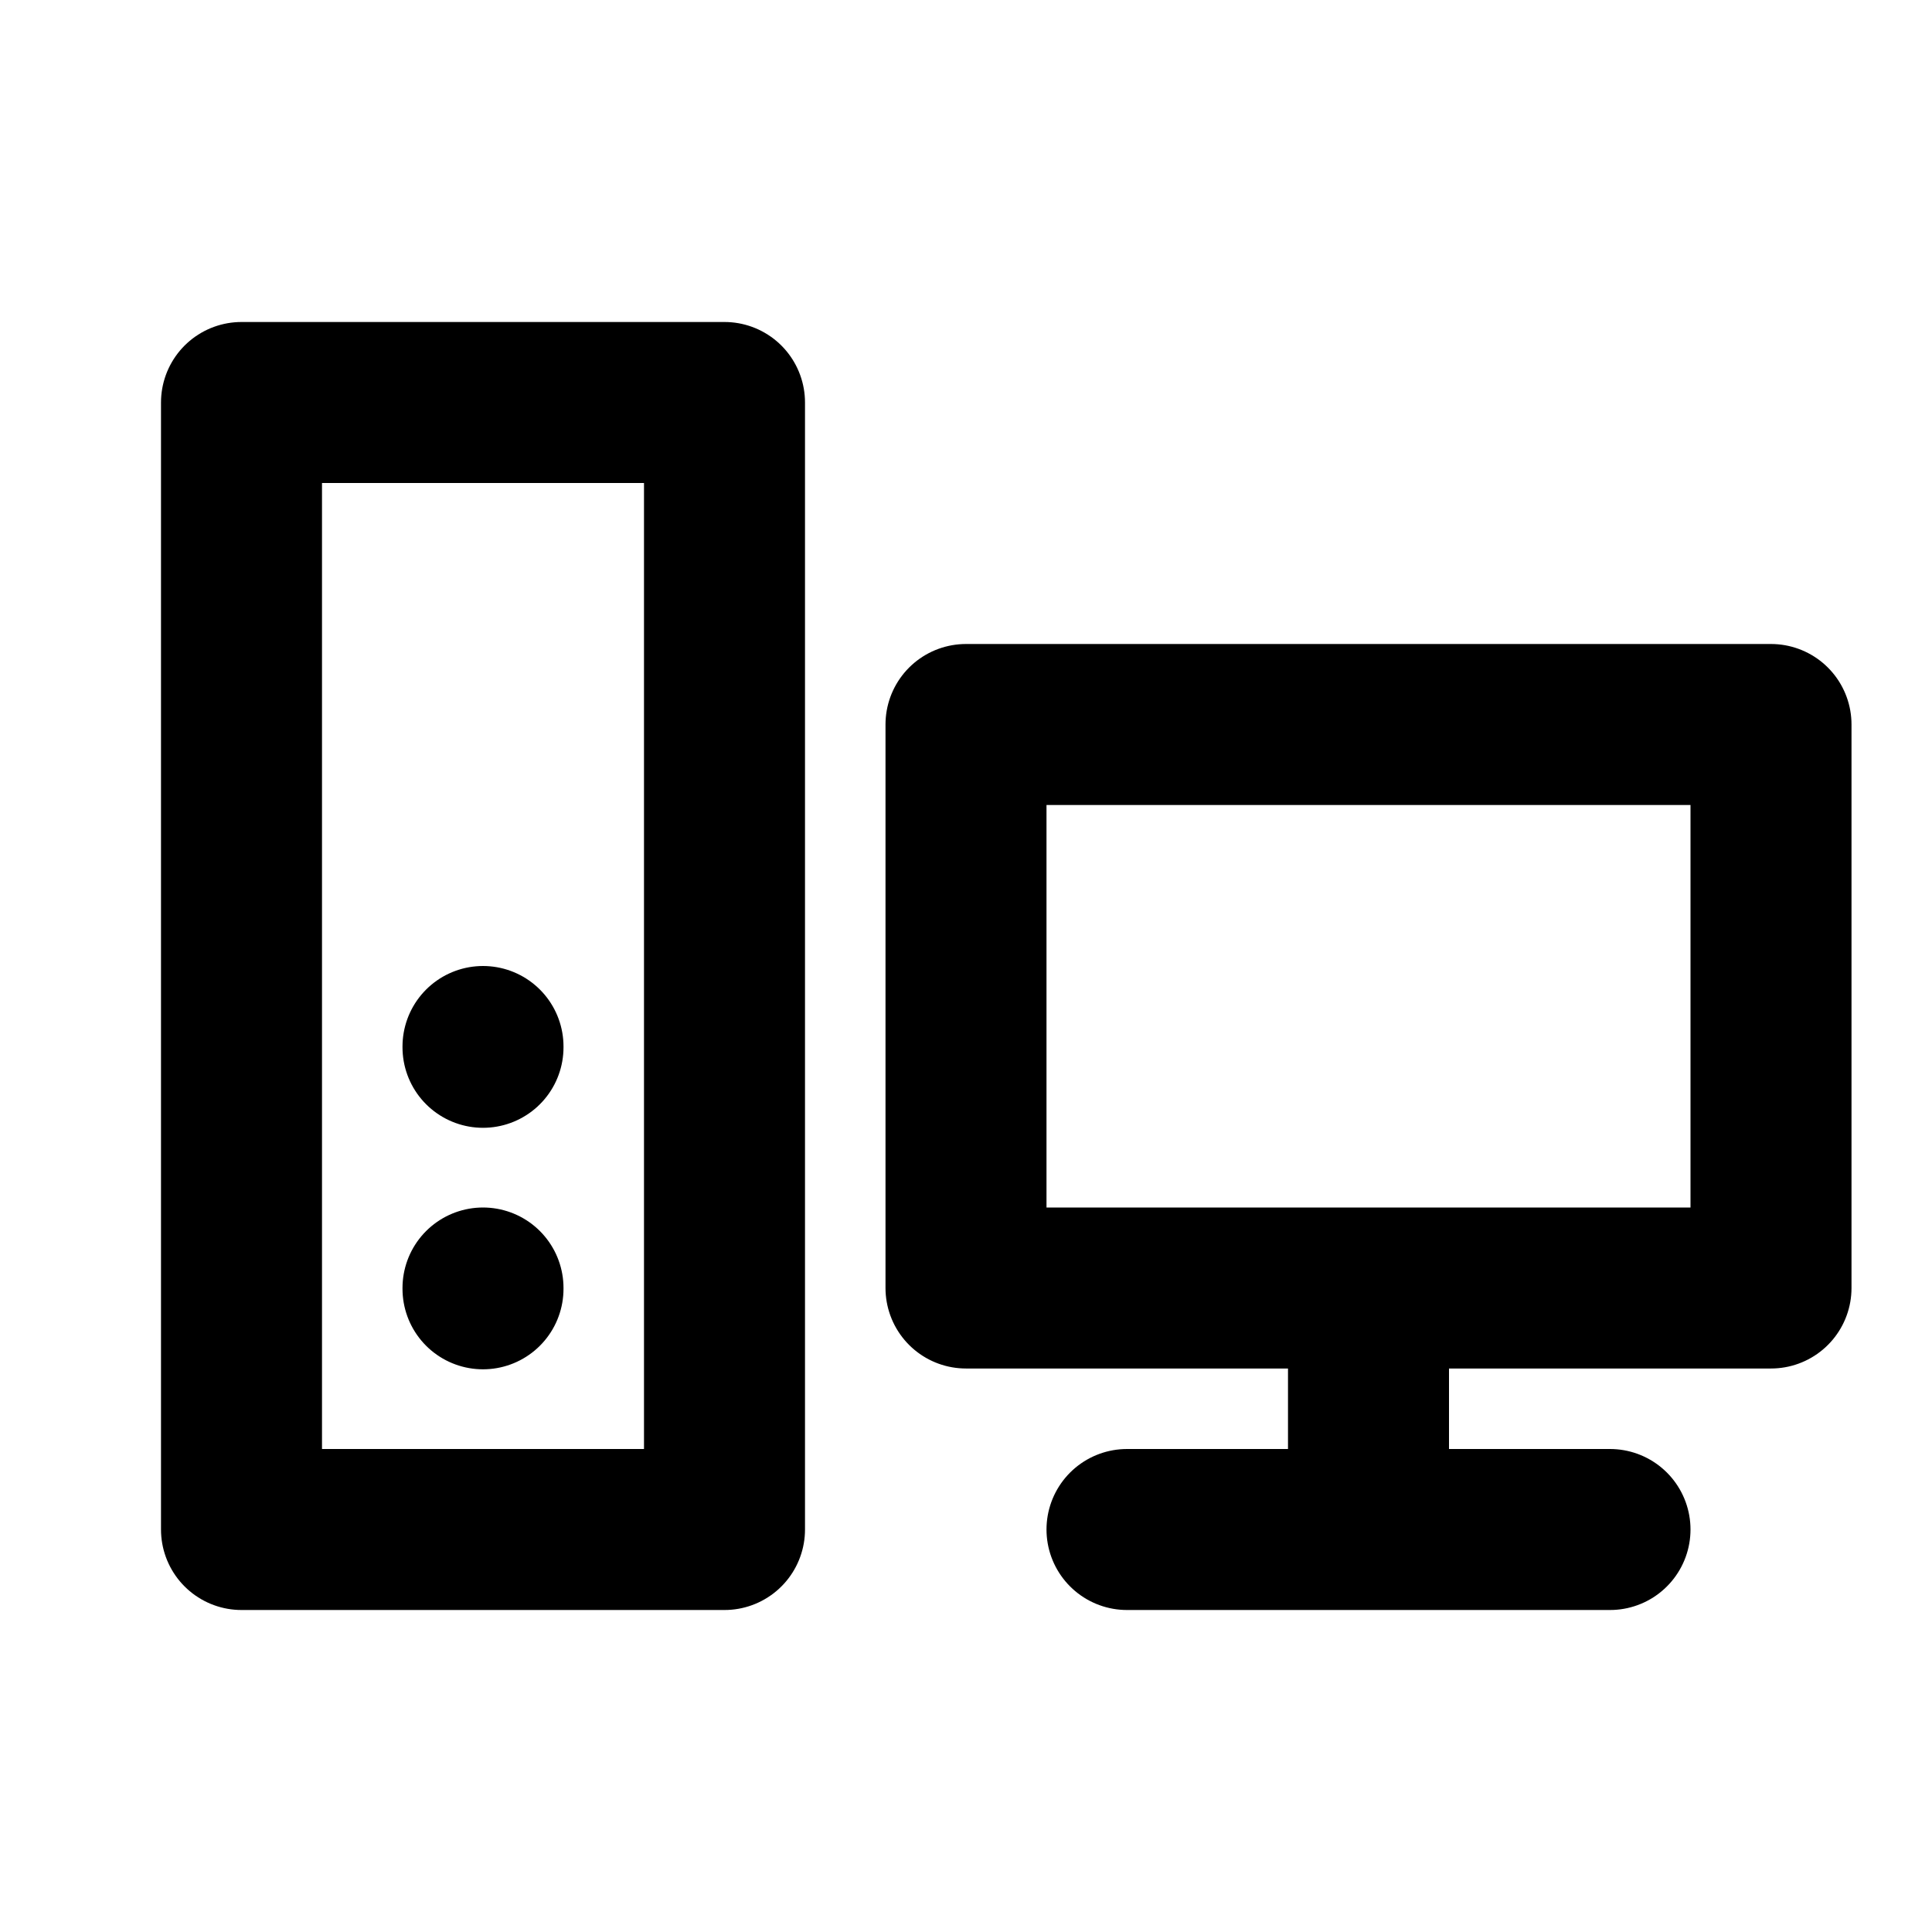
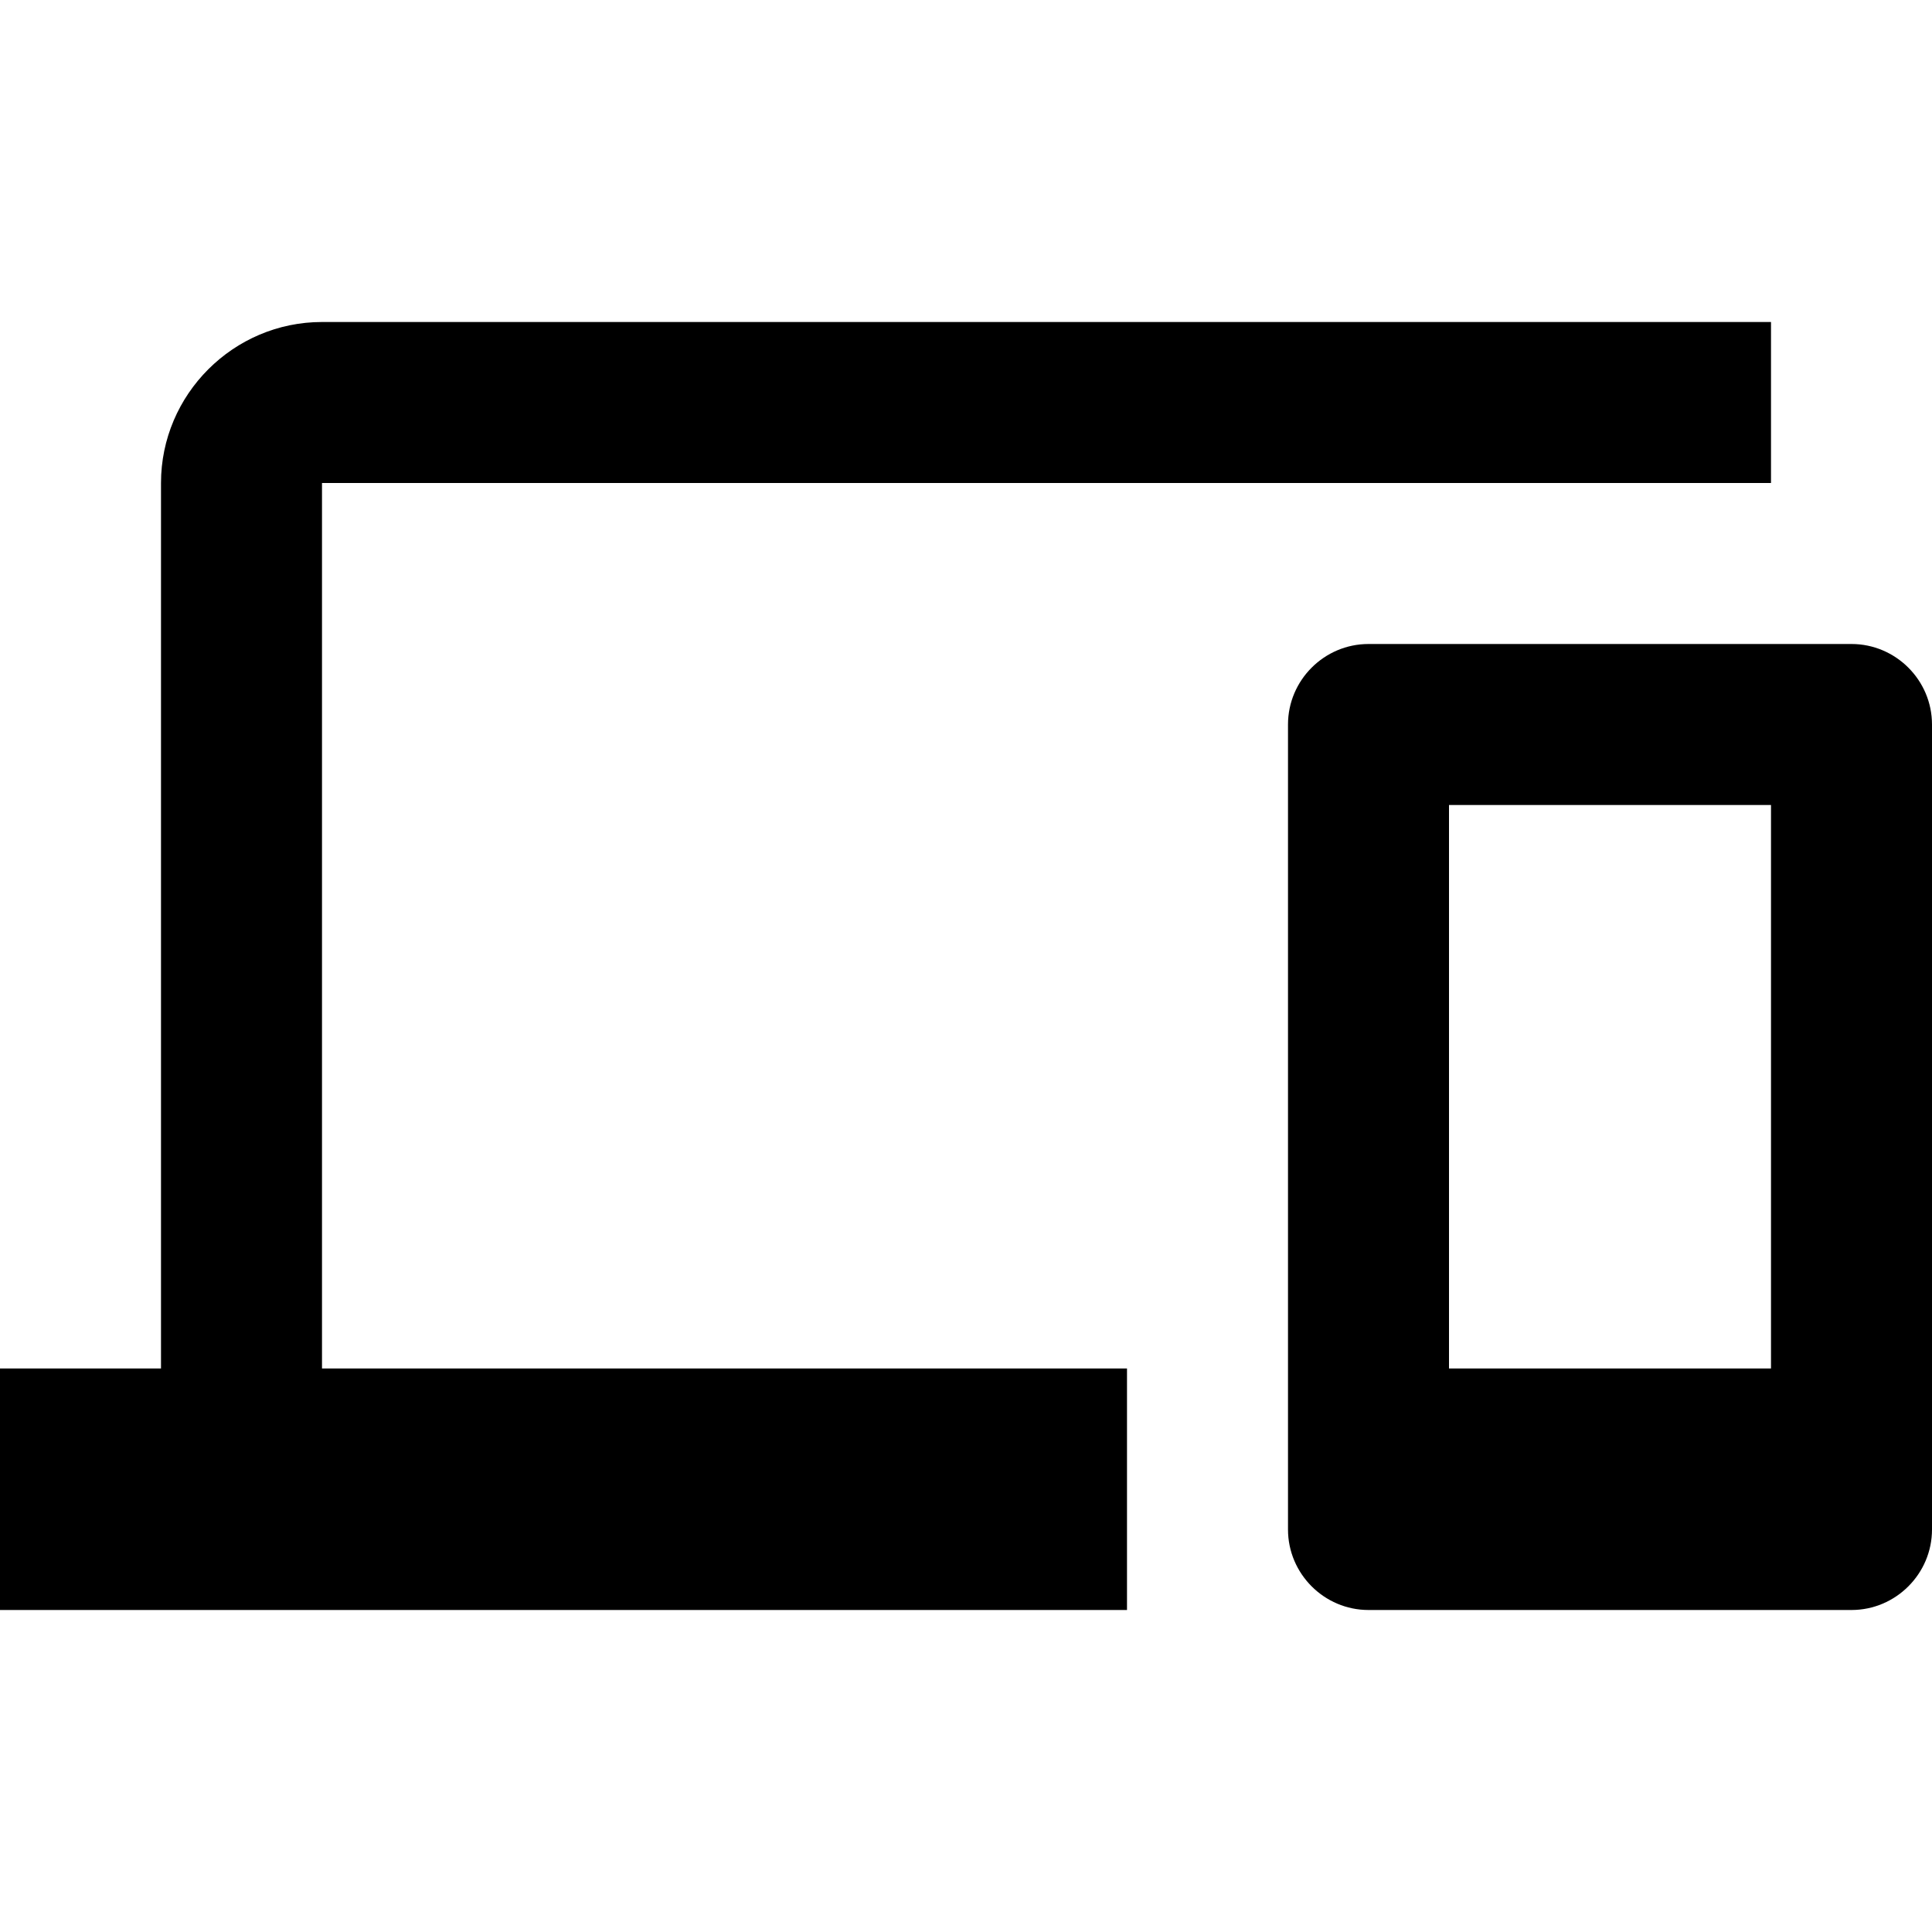
<svg xmlns="http://www.w3.org/2000/svg" viewBox="0 0 24 24">
-   <path fill="none" stroke="currentColor" stroke-linecap="round" stroke-linejoin="round" stroke-width="2" d="M3 5h6v14H3zm9 4h10v7H12zm2 10h6m-3-3v3M6 13v.01M6 16v.01" />
+   <path fill="currentColor" d="M4 6h18V4H4c-1.1 0-2 .9-2 2v11H0v3h14v-3H4zm19 2h-6c-.55 0-1 .45-1 1v10c0 .55.45 1 1 1h6c.55 0 1-.45 1-1V9c0-.55-.45-1-1-1m-1 9h-4v-7h4z" />
</svg>
